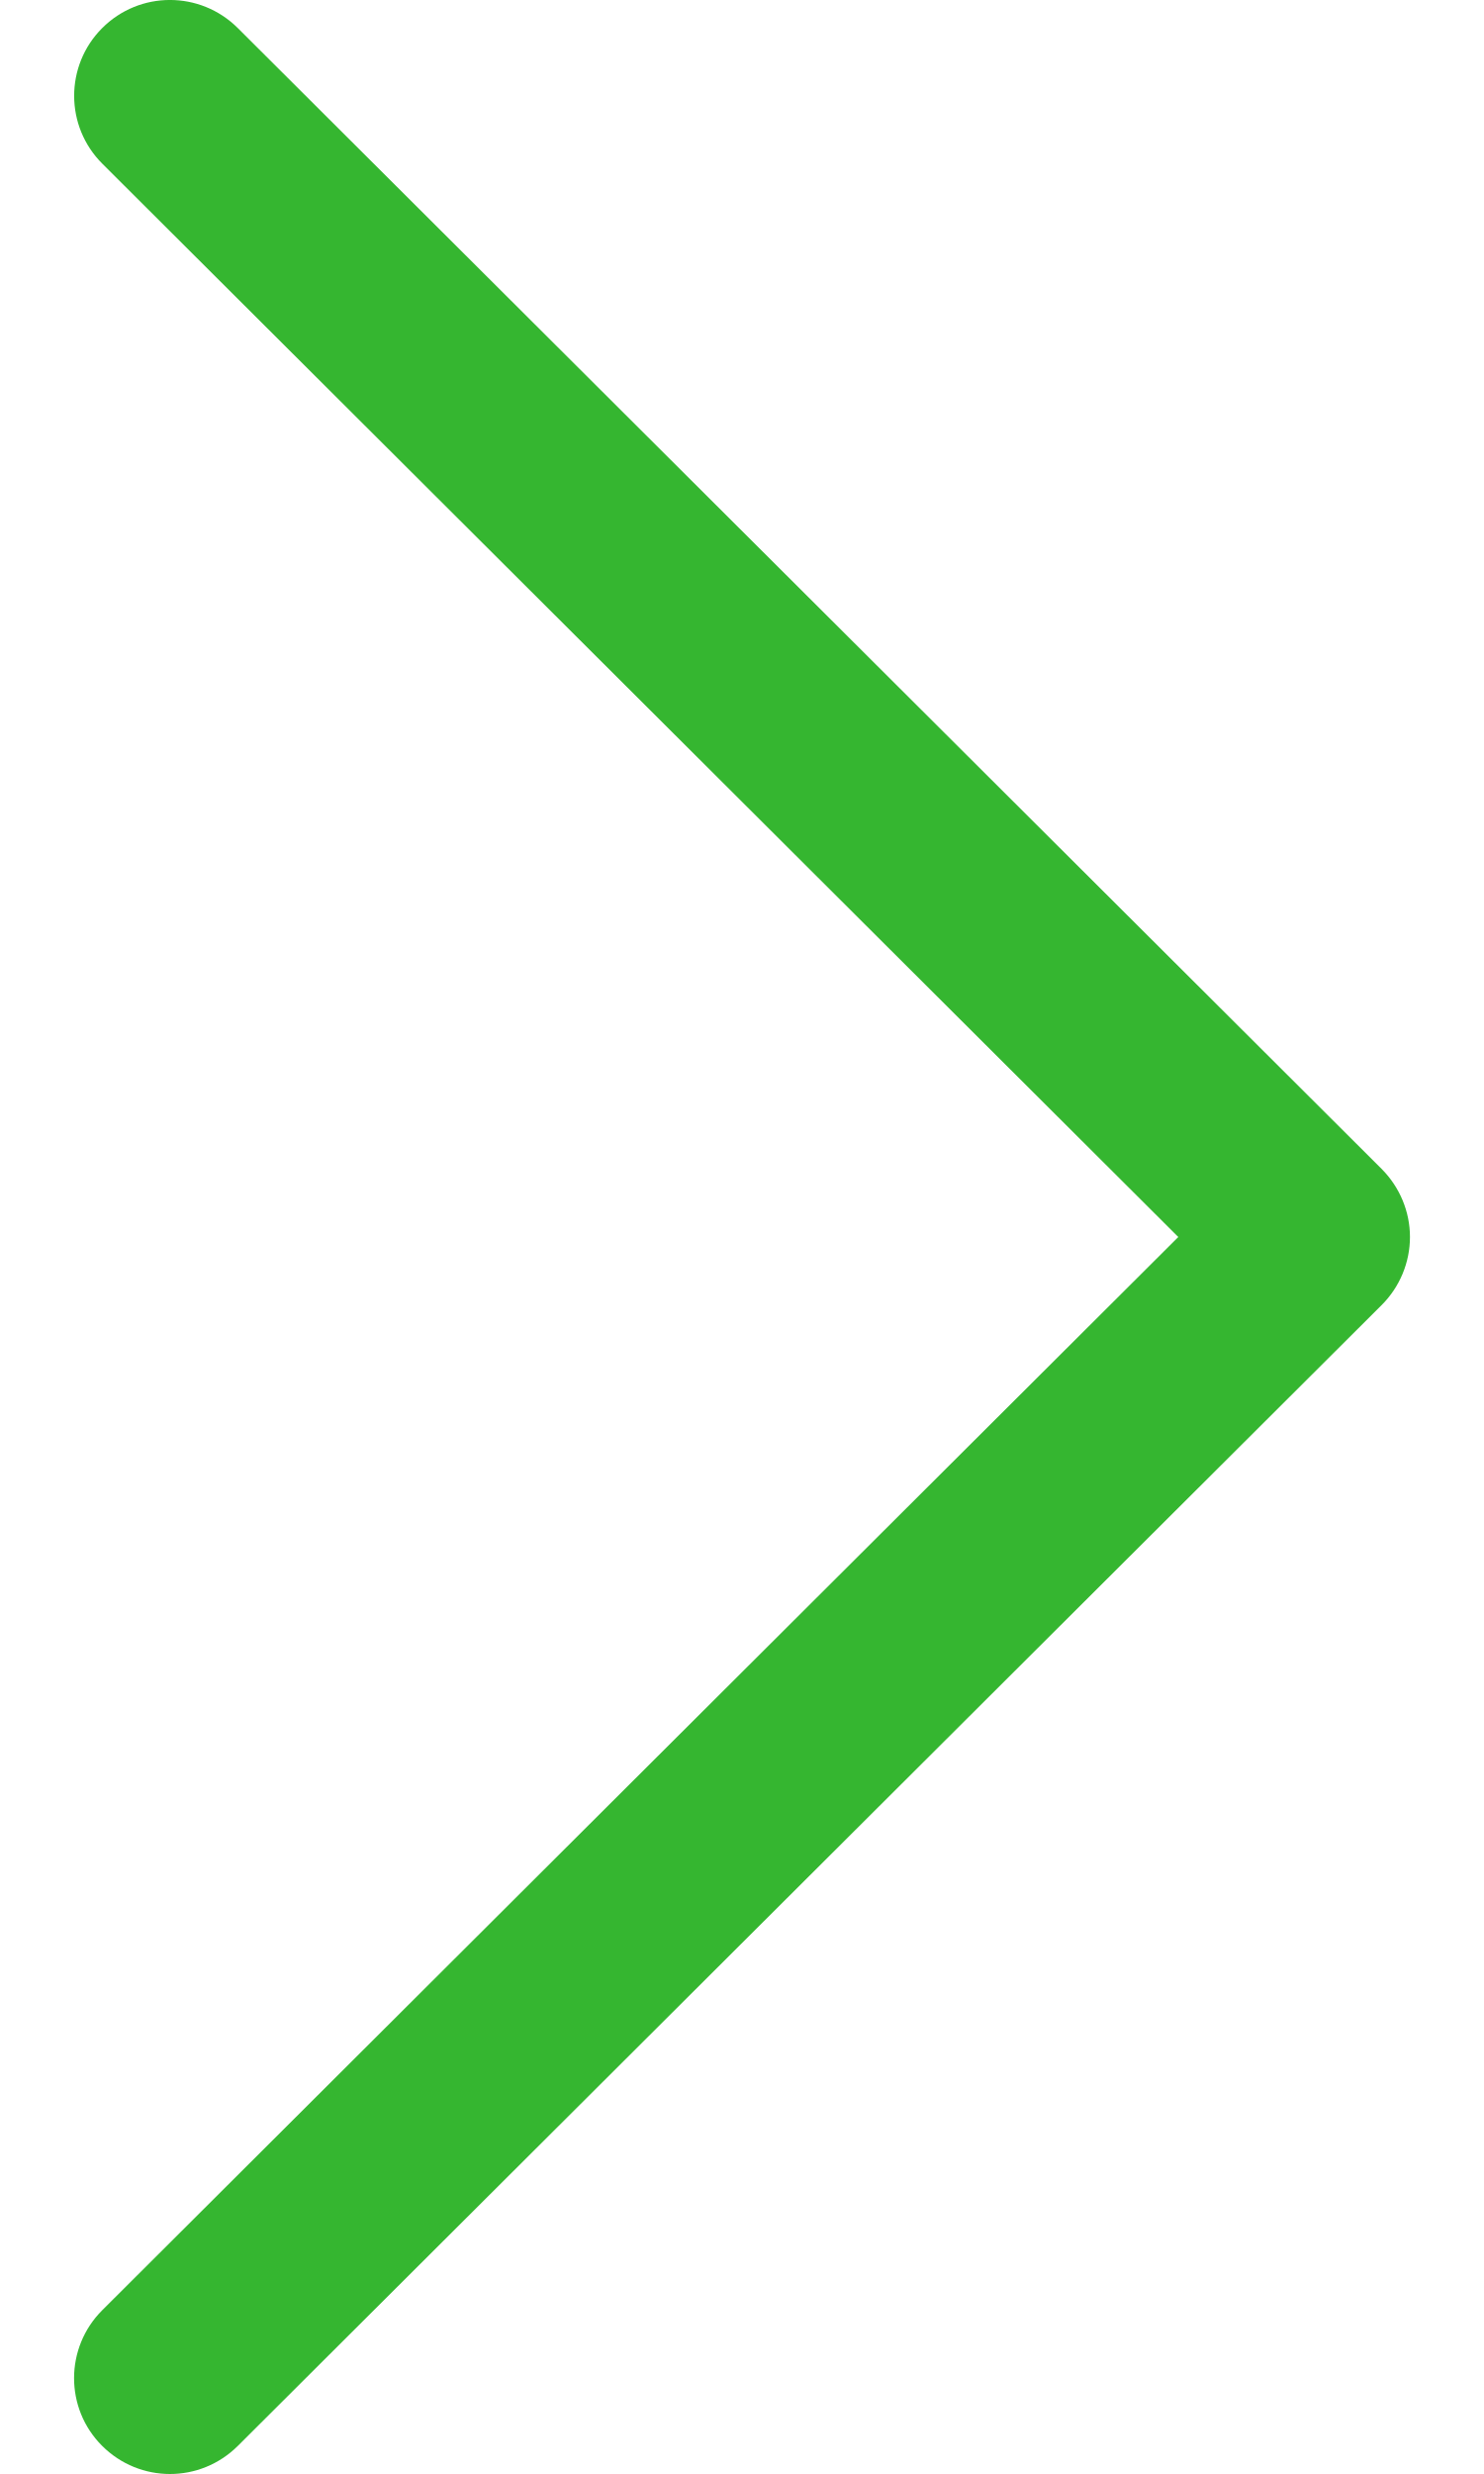
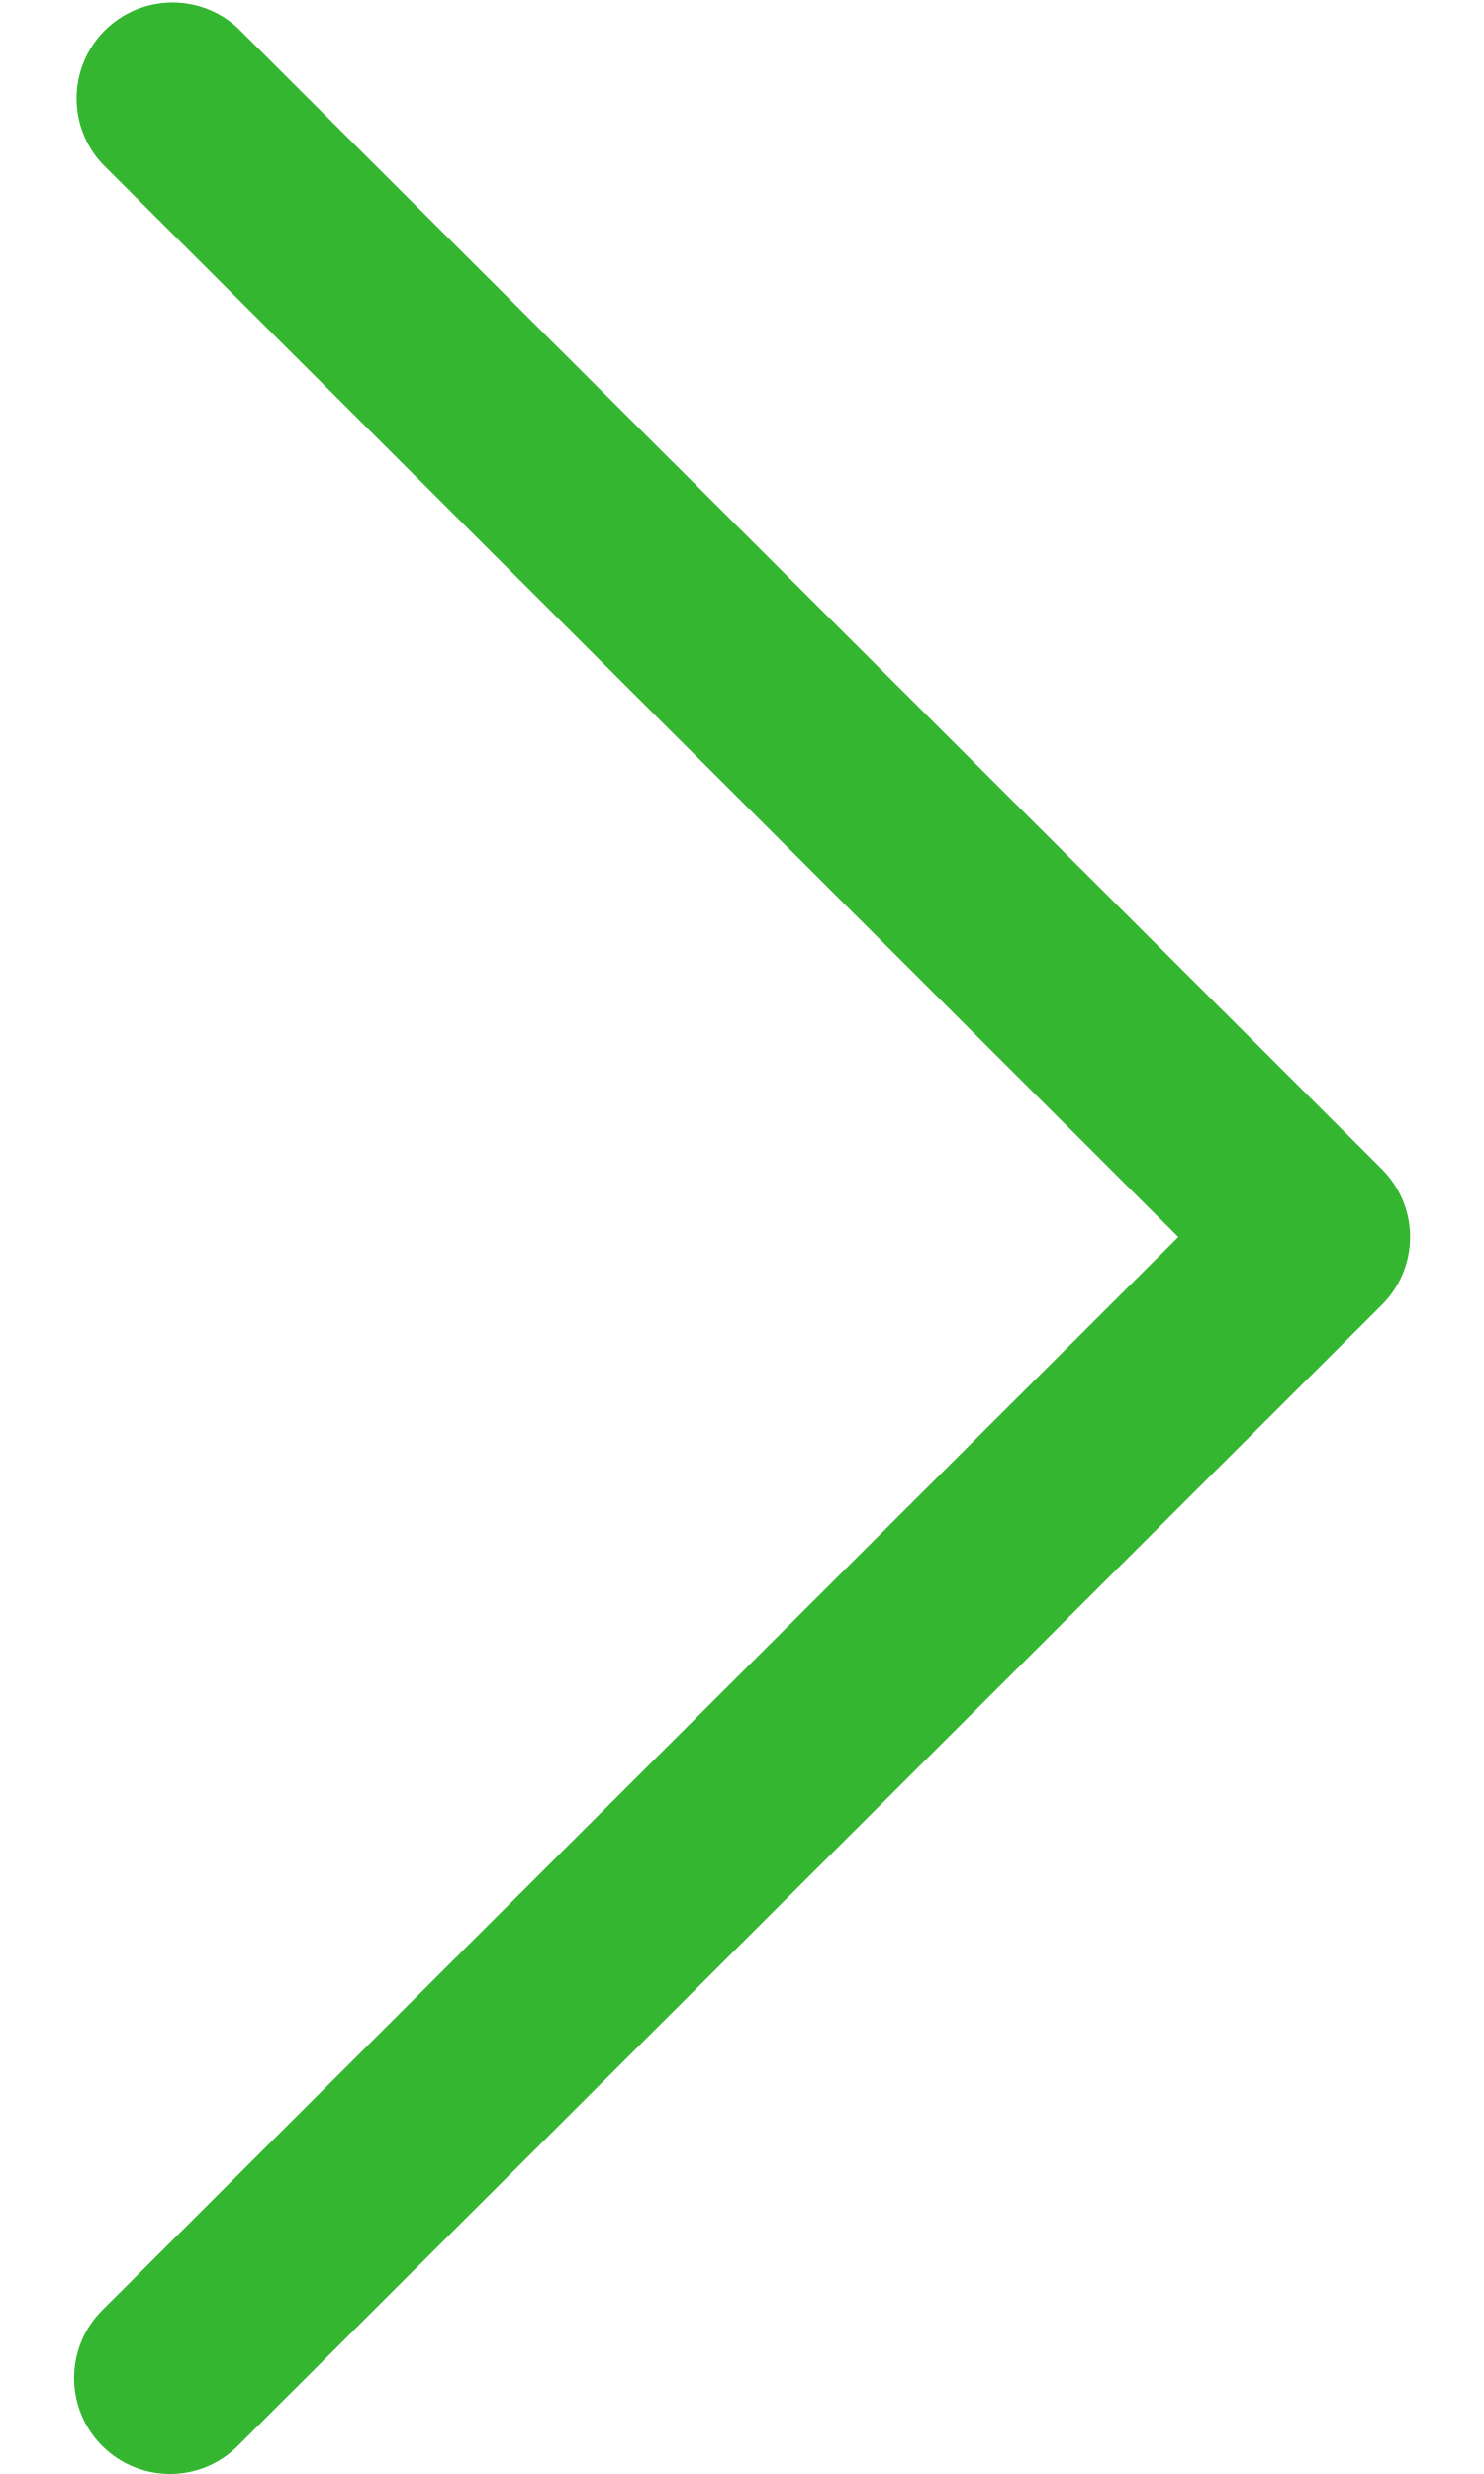
- <svg xmlns="http://www.w3.org/2000/svg" width="9" height="15" viewBox="0 0 9 15" fill="none">
-   <path d="M8.38 7.088L1.442 0.17C1.214 -0.057 0.846 -0.057 0.619 0.171C0.393 0.398 0.393 0.766 0.621 0.993L7.146 7.5L0.62 14.007C0.393 14.234 0.392 14.602 0.619 14.829C0.733 14.943 0.882 15 1.031 15C1.18 15 1.328 14.943 1.442 14.83L8.38 7.912C8.489 7.803 8.551 7.654 8.551 7.5C8.551 7.346 8.489 7.198 8.38 7.088Z" fill="#35B630" />
+ <svg xmlns="http://www.w3.org/2000/svg" width="9" height="15" fill="none">
+   <path d="M8.38 7.088L1.442.17A.582.582 0 00.62.993L7.146 7.5.62 14.007a.581.581 0 10.822.823L8.38 7.912a.58.58 0 000-.824z" fill="#35B630" />
</svg>
